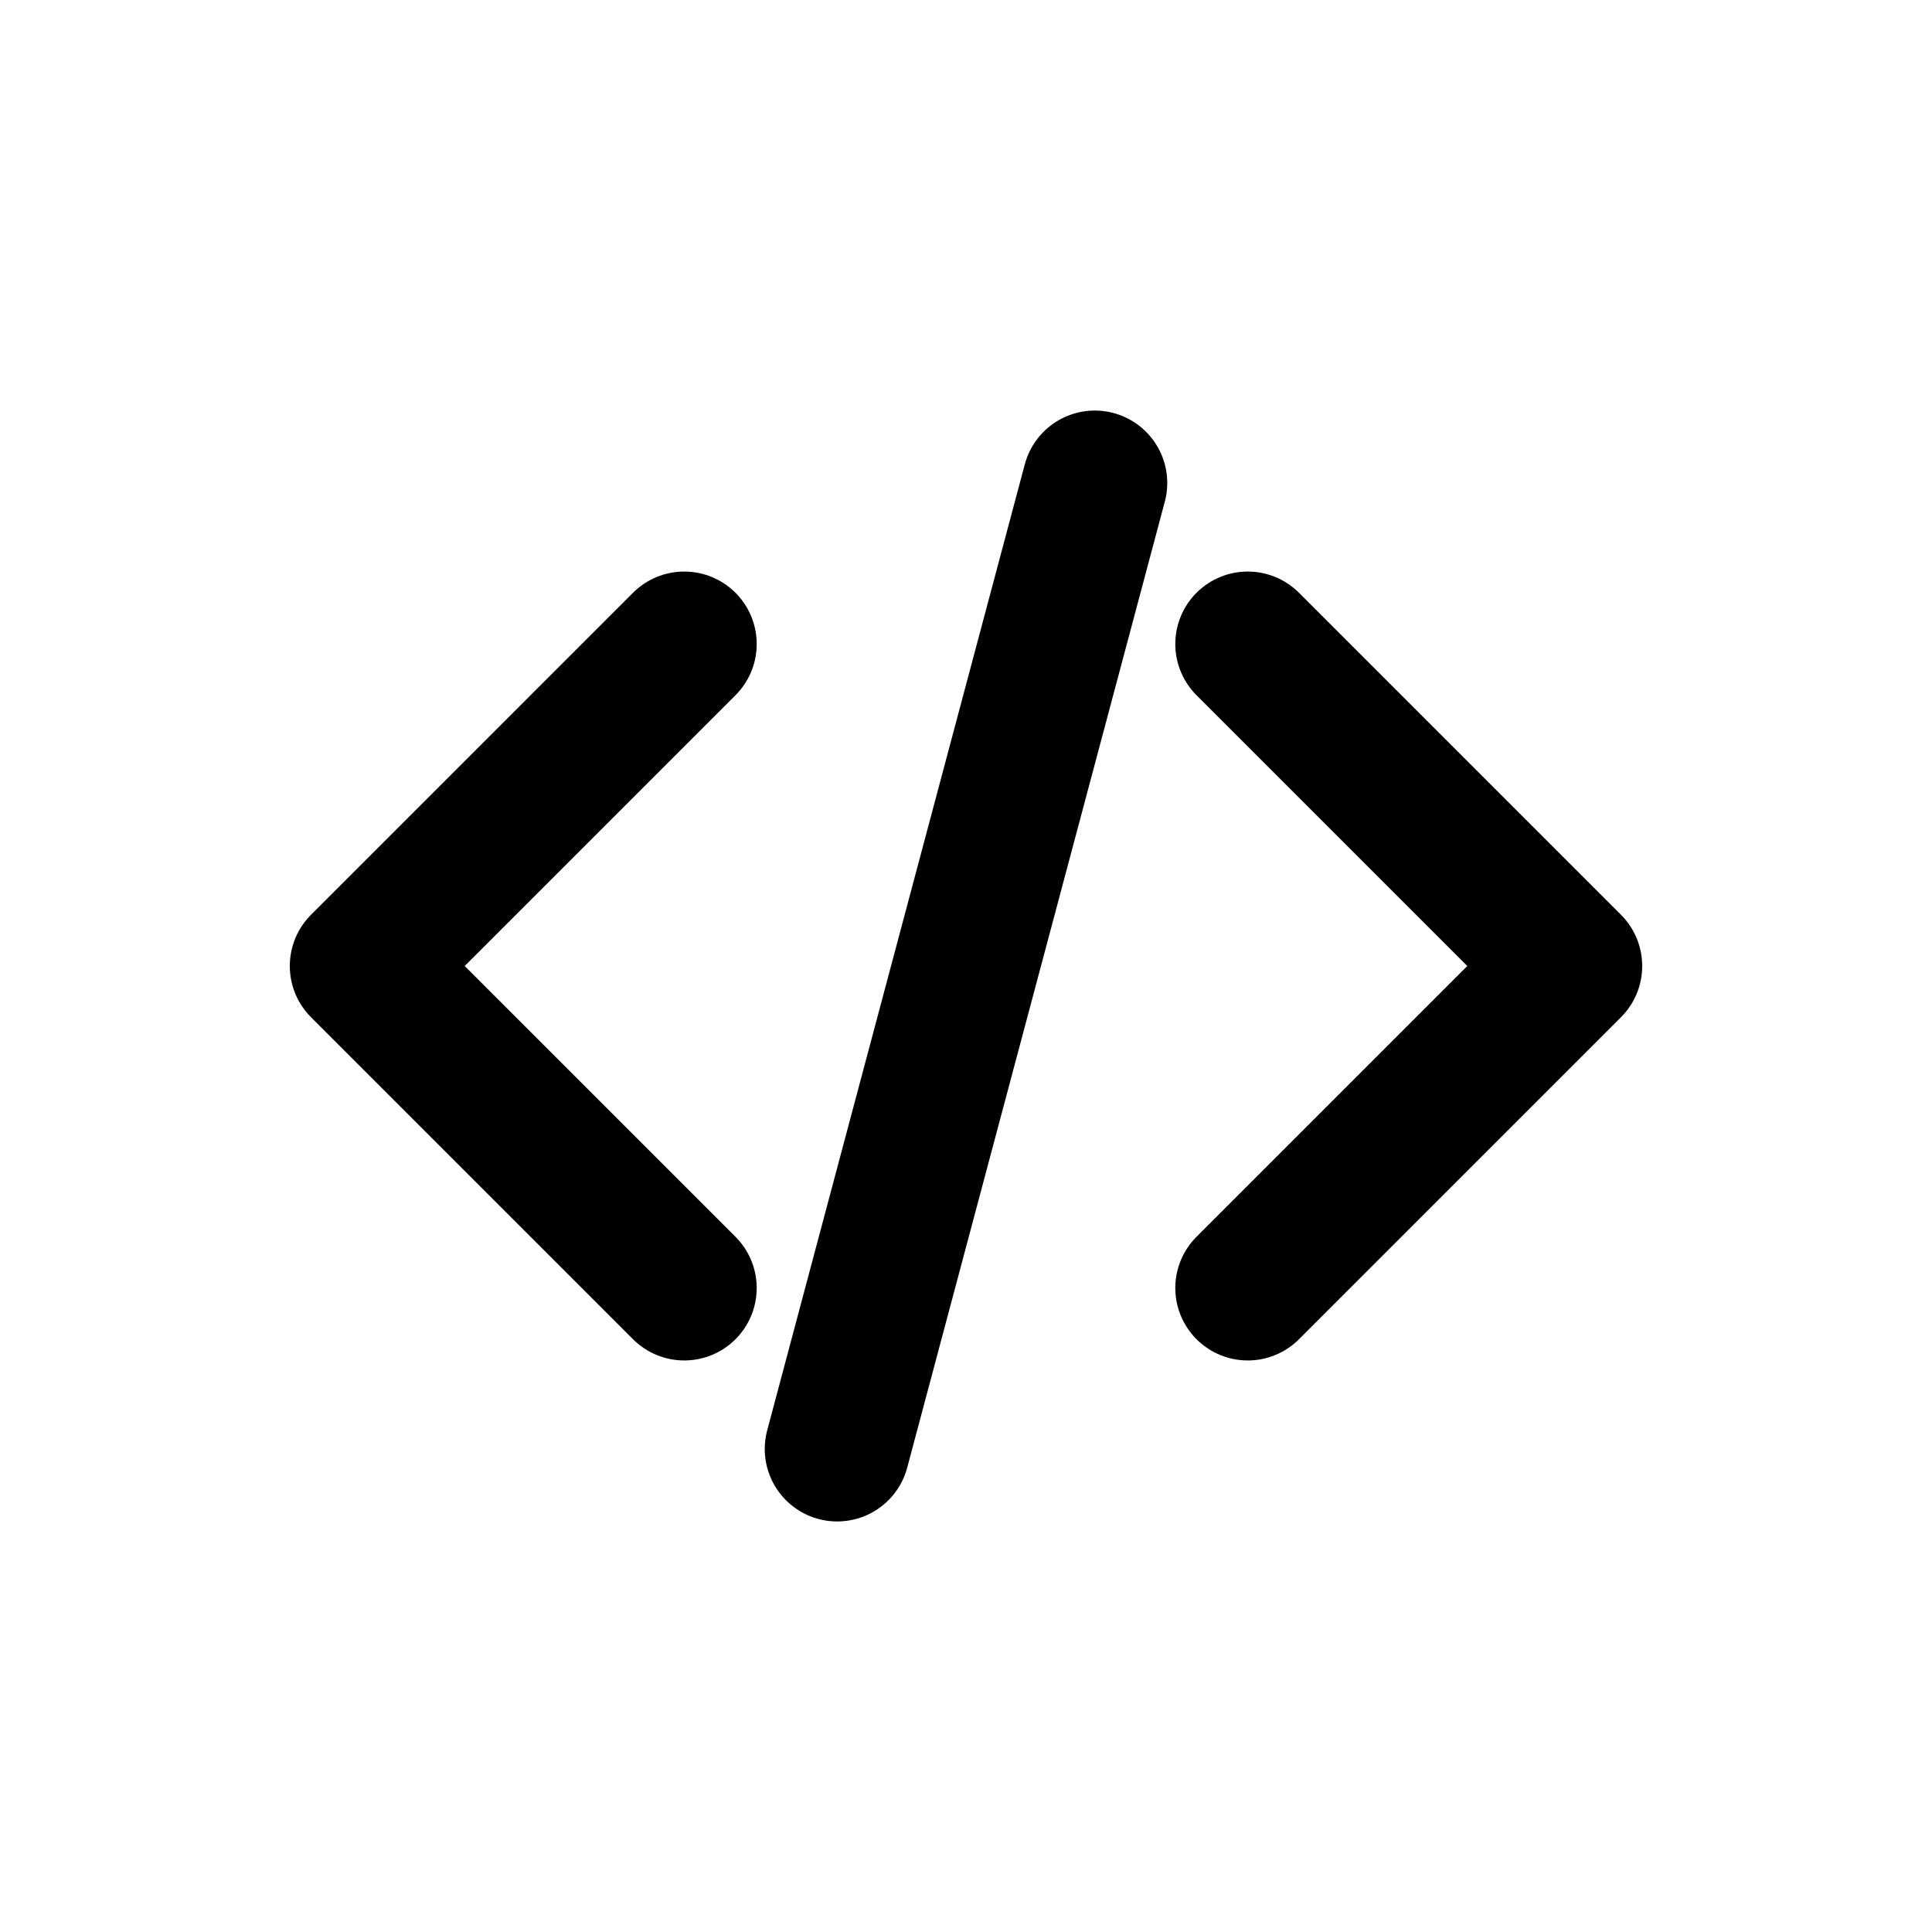
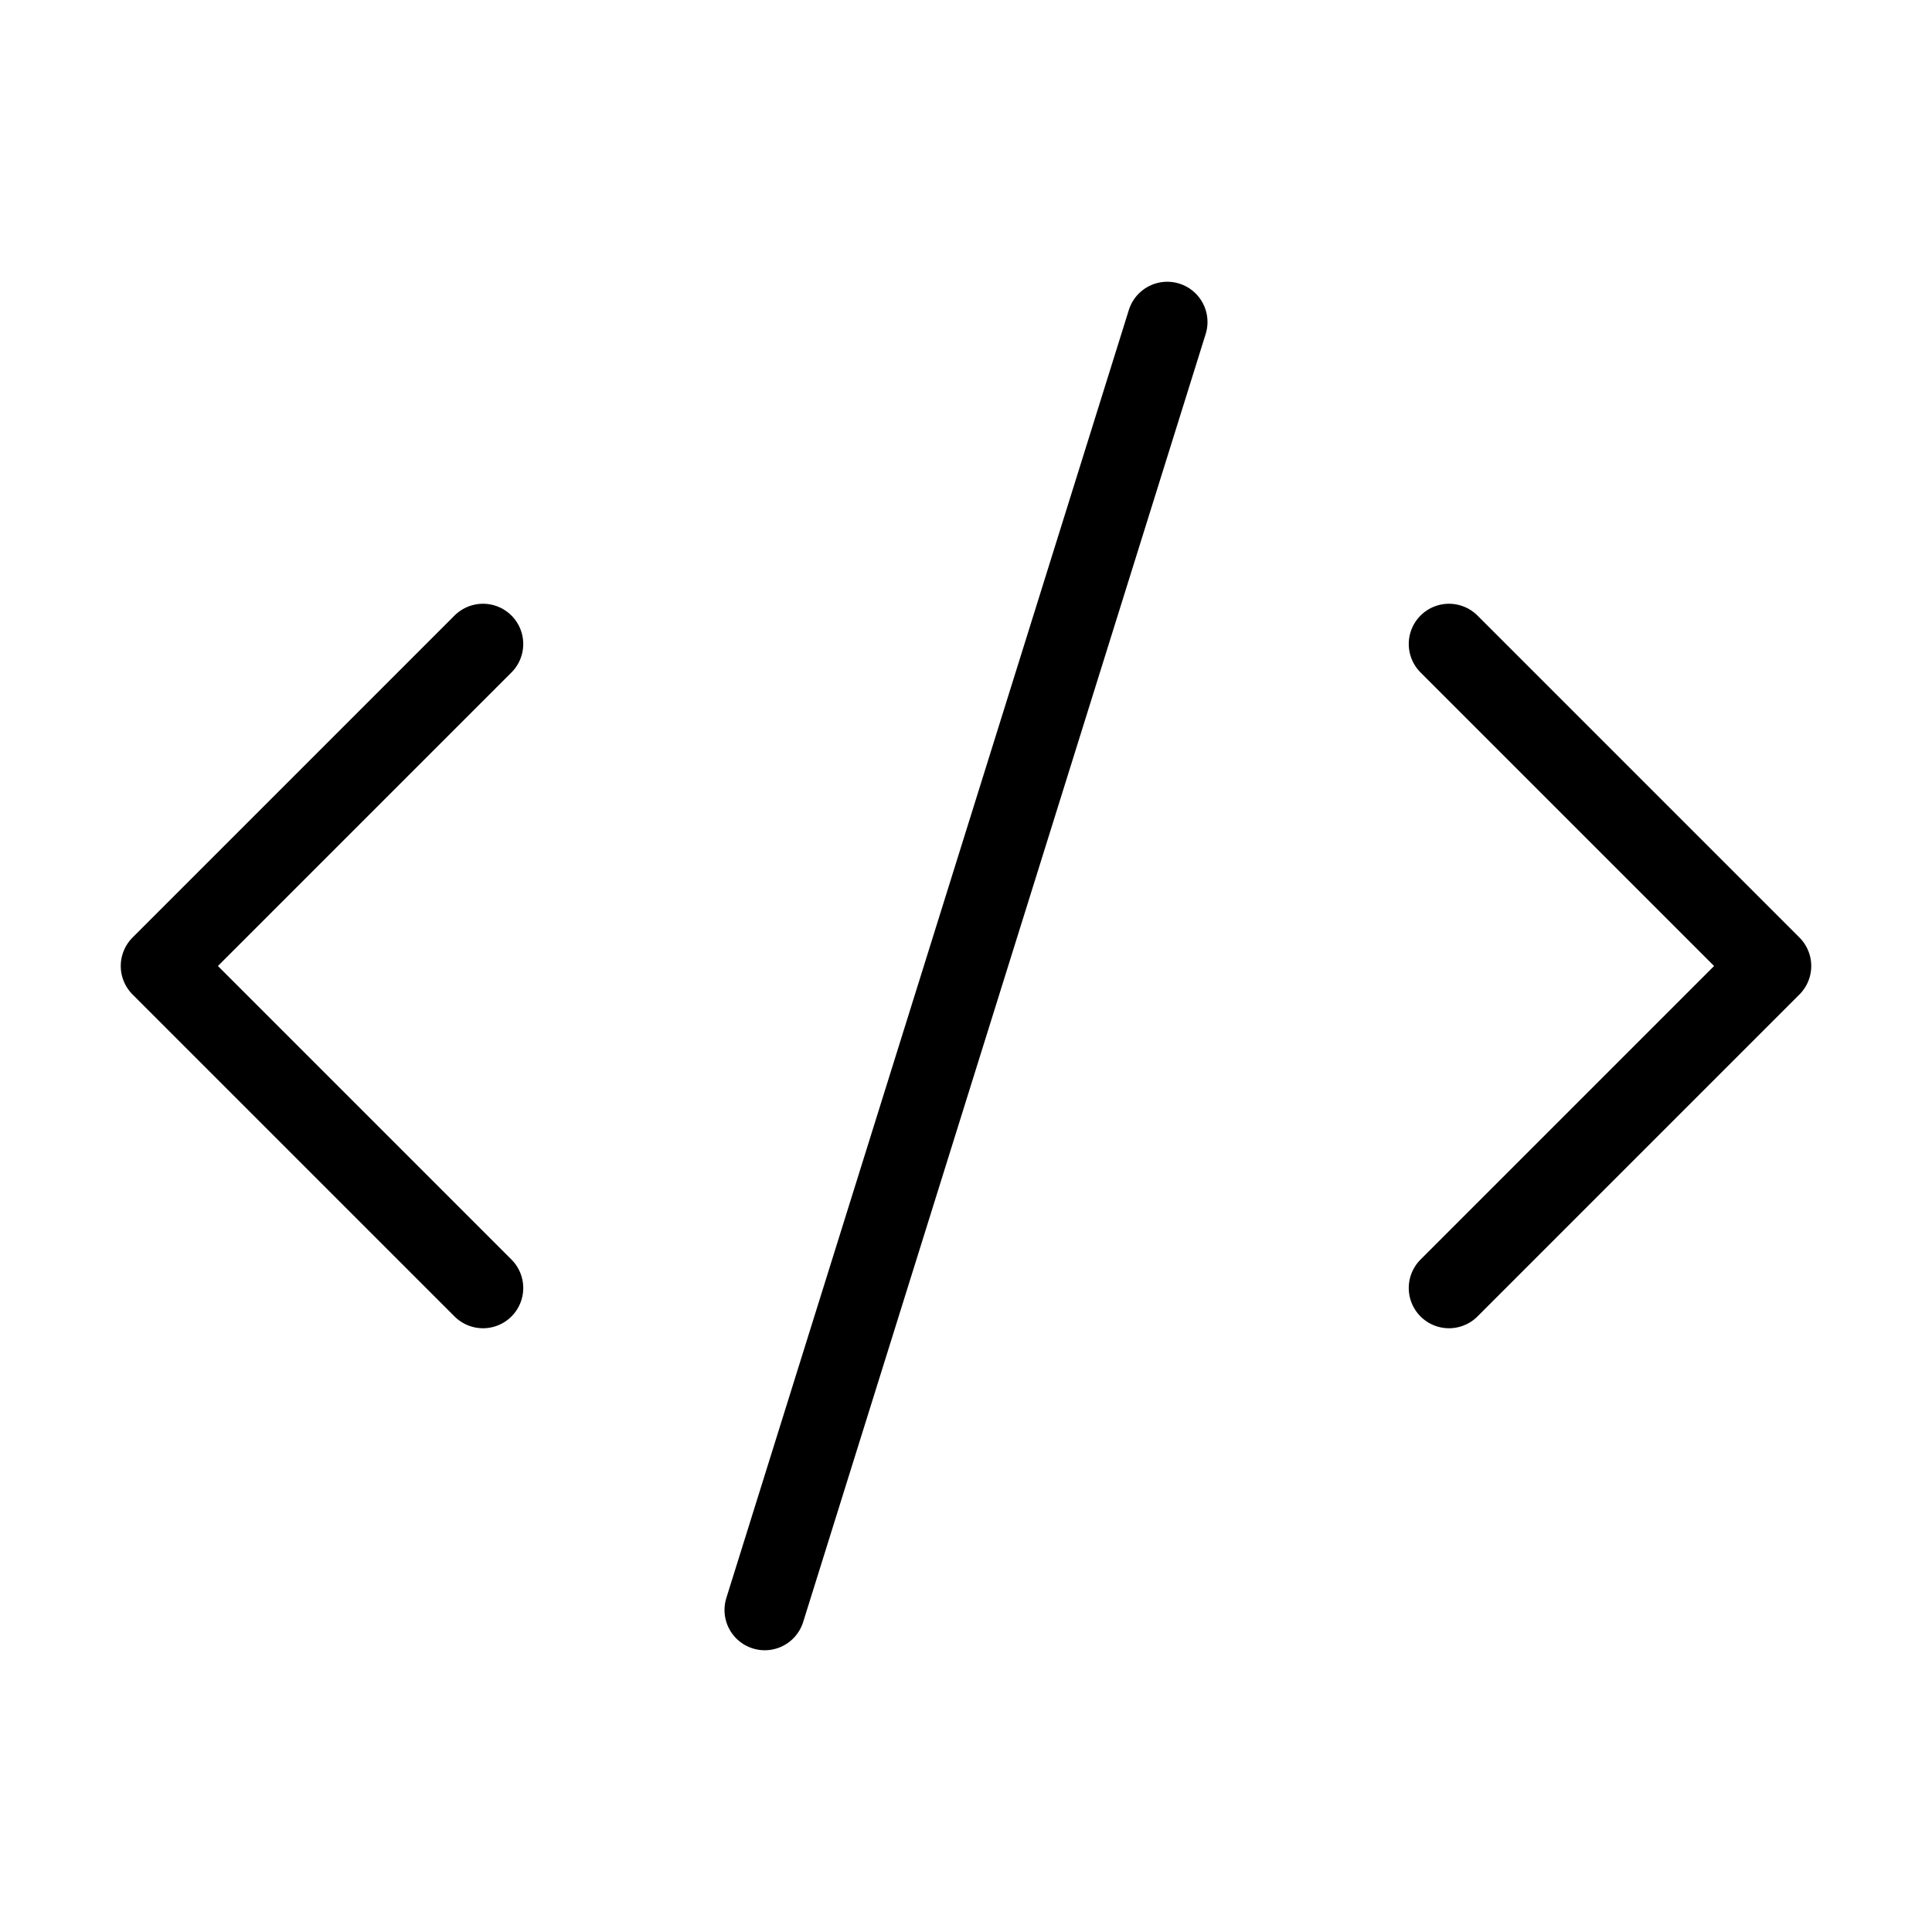
- <svg xmlns="http://www.w3.org/2000/svg" width="24" height="24" viewBox="0 0 24 24" fill="none" stroke="currentColor" stroke-width="1.8" stroke-linecap="round" stroke-linejoin="round">
-   <path d="M8.5 8 4.5 12 8.5 16" />
-   <path d="M15.5 8 19.5 12 15.5 16" />
-   <path d="M13.6 6 10.4 18" />
+ <svg xmlns="http://www.w3.org/2000/svg" width="24" height="24" viewBox="0 0 24 24" fill="none" stroke="currentColor" stroke-linecap="round" stroke-linejoin="round">
+   <path d="m18 16l4-4l-4-4M6 8l-4 4l4 4m8.5-12l-5 16" />
</svg>
